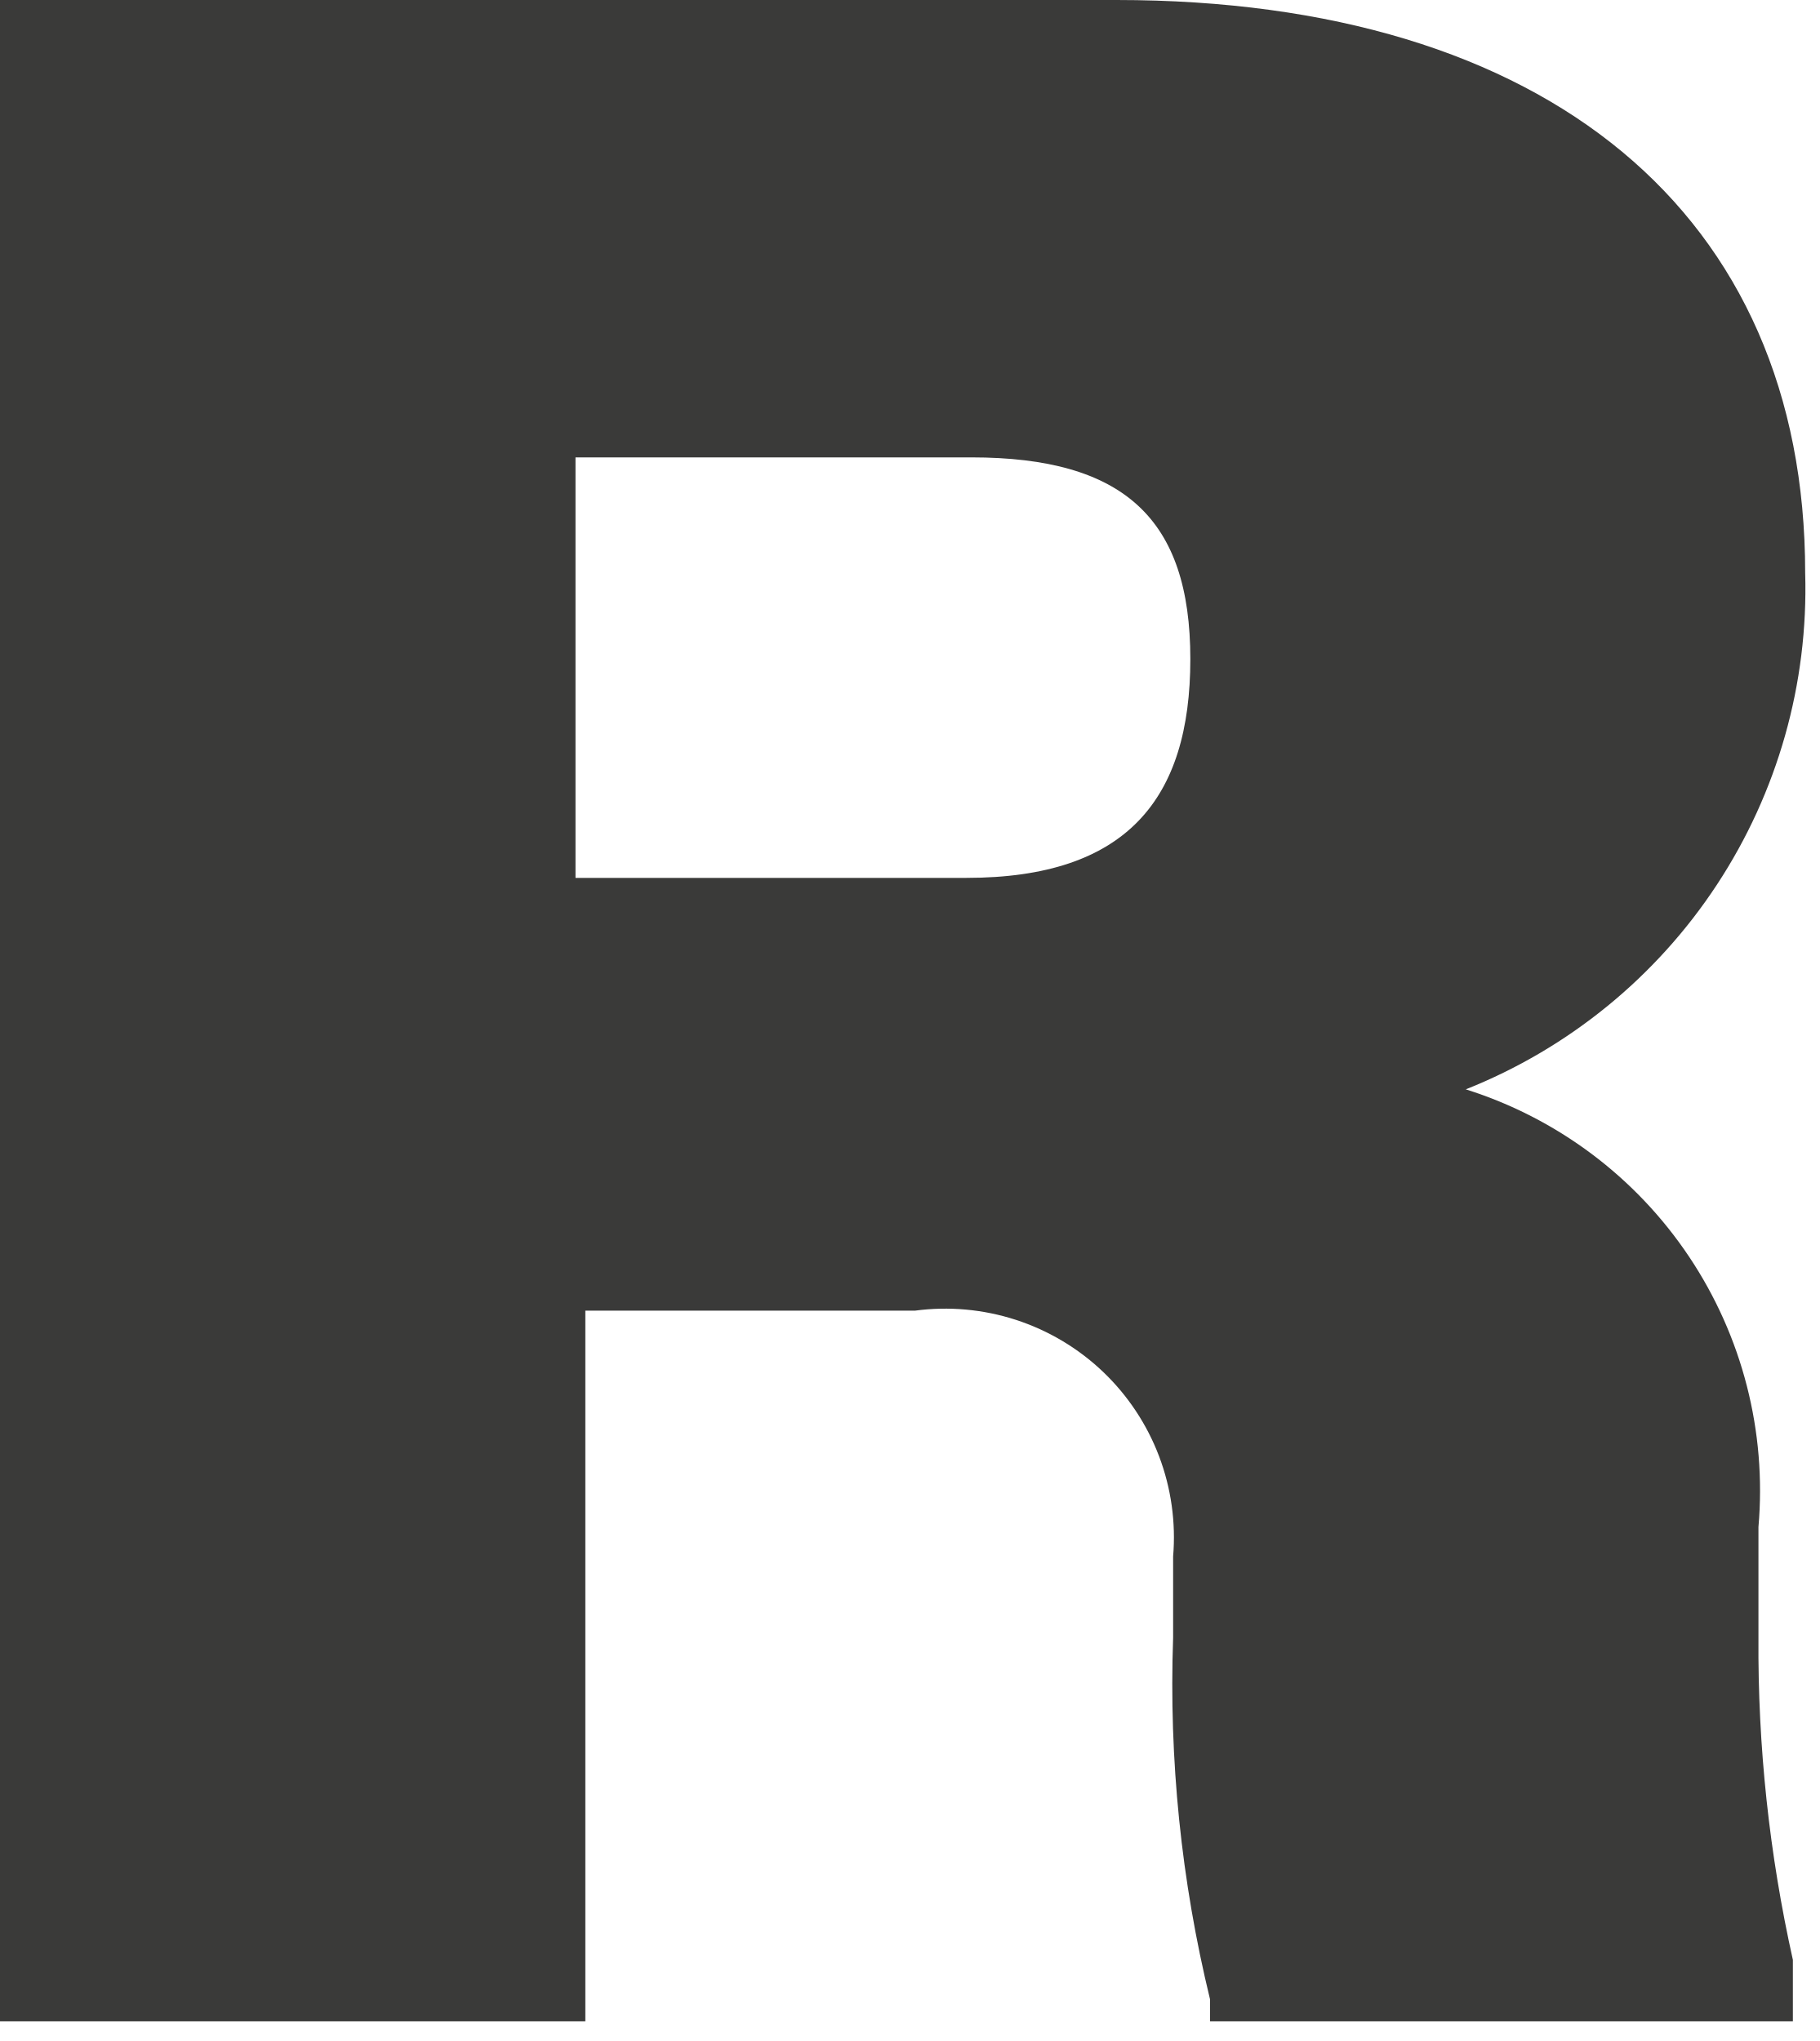
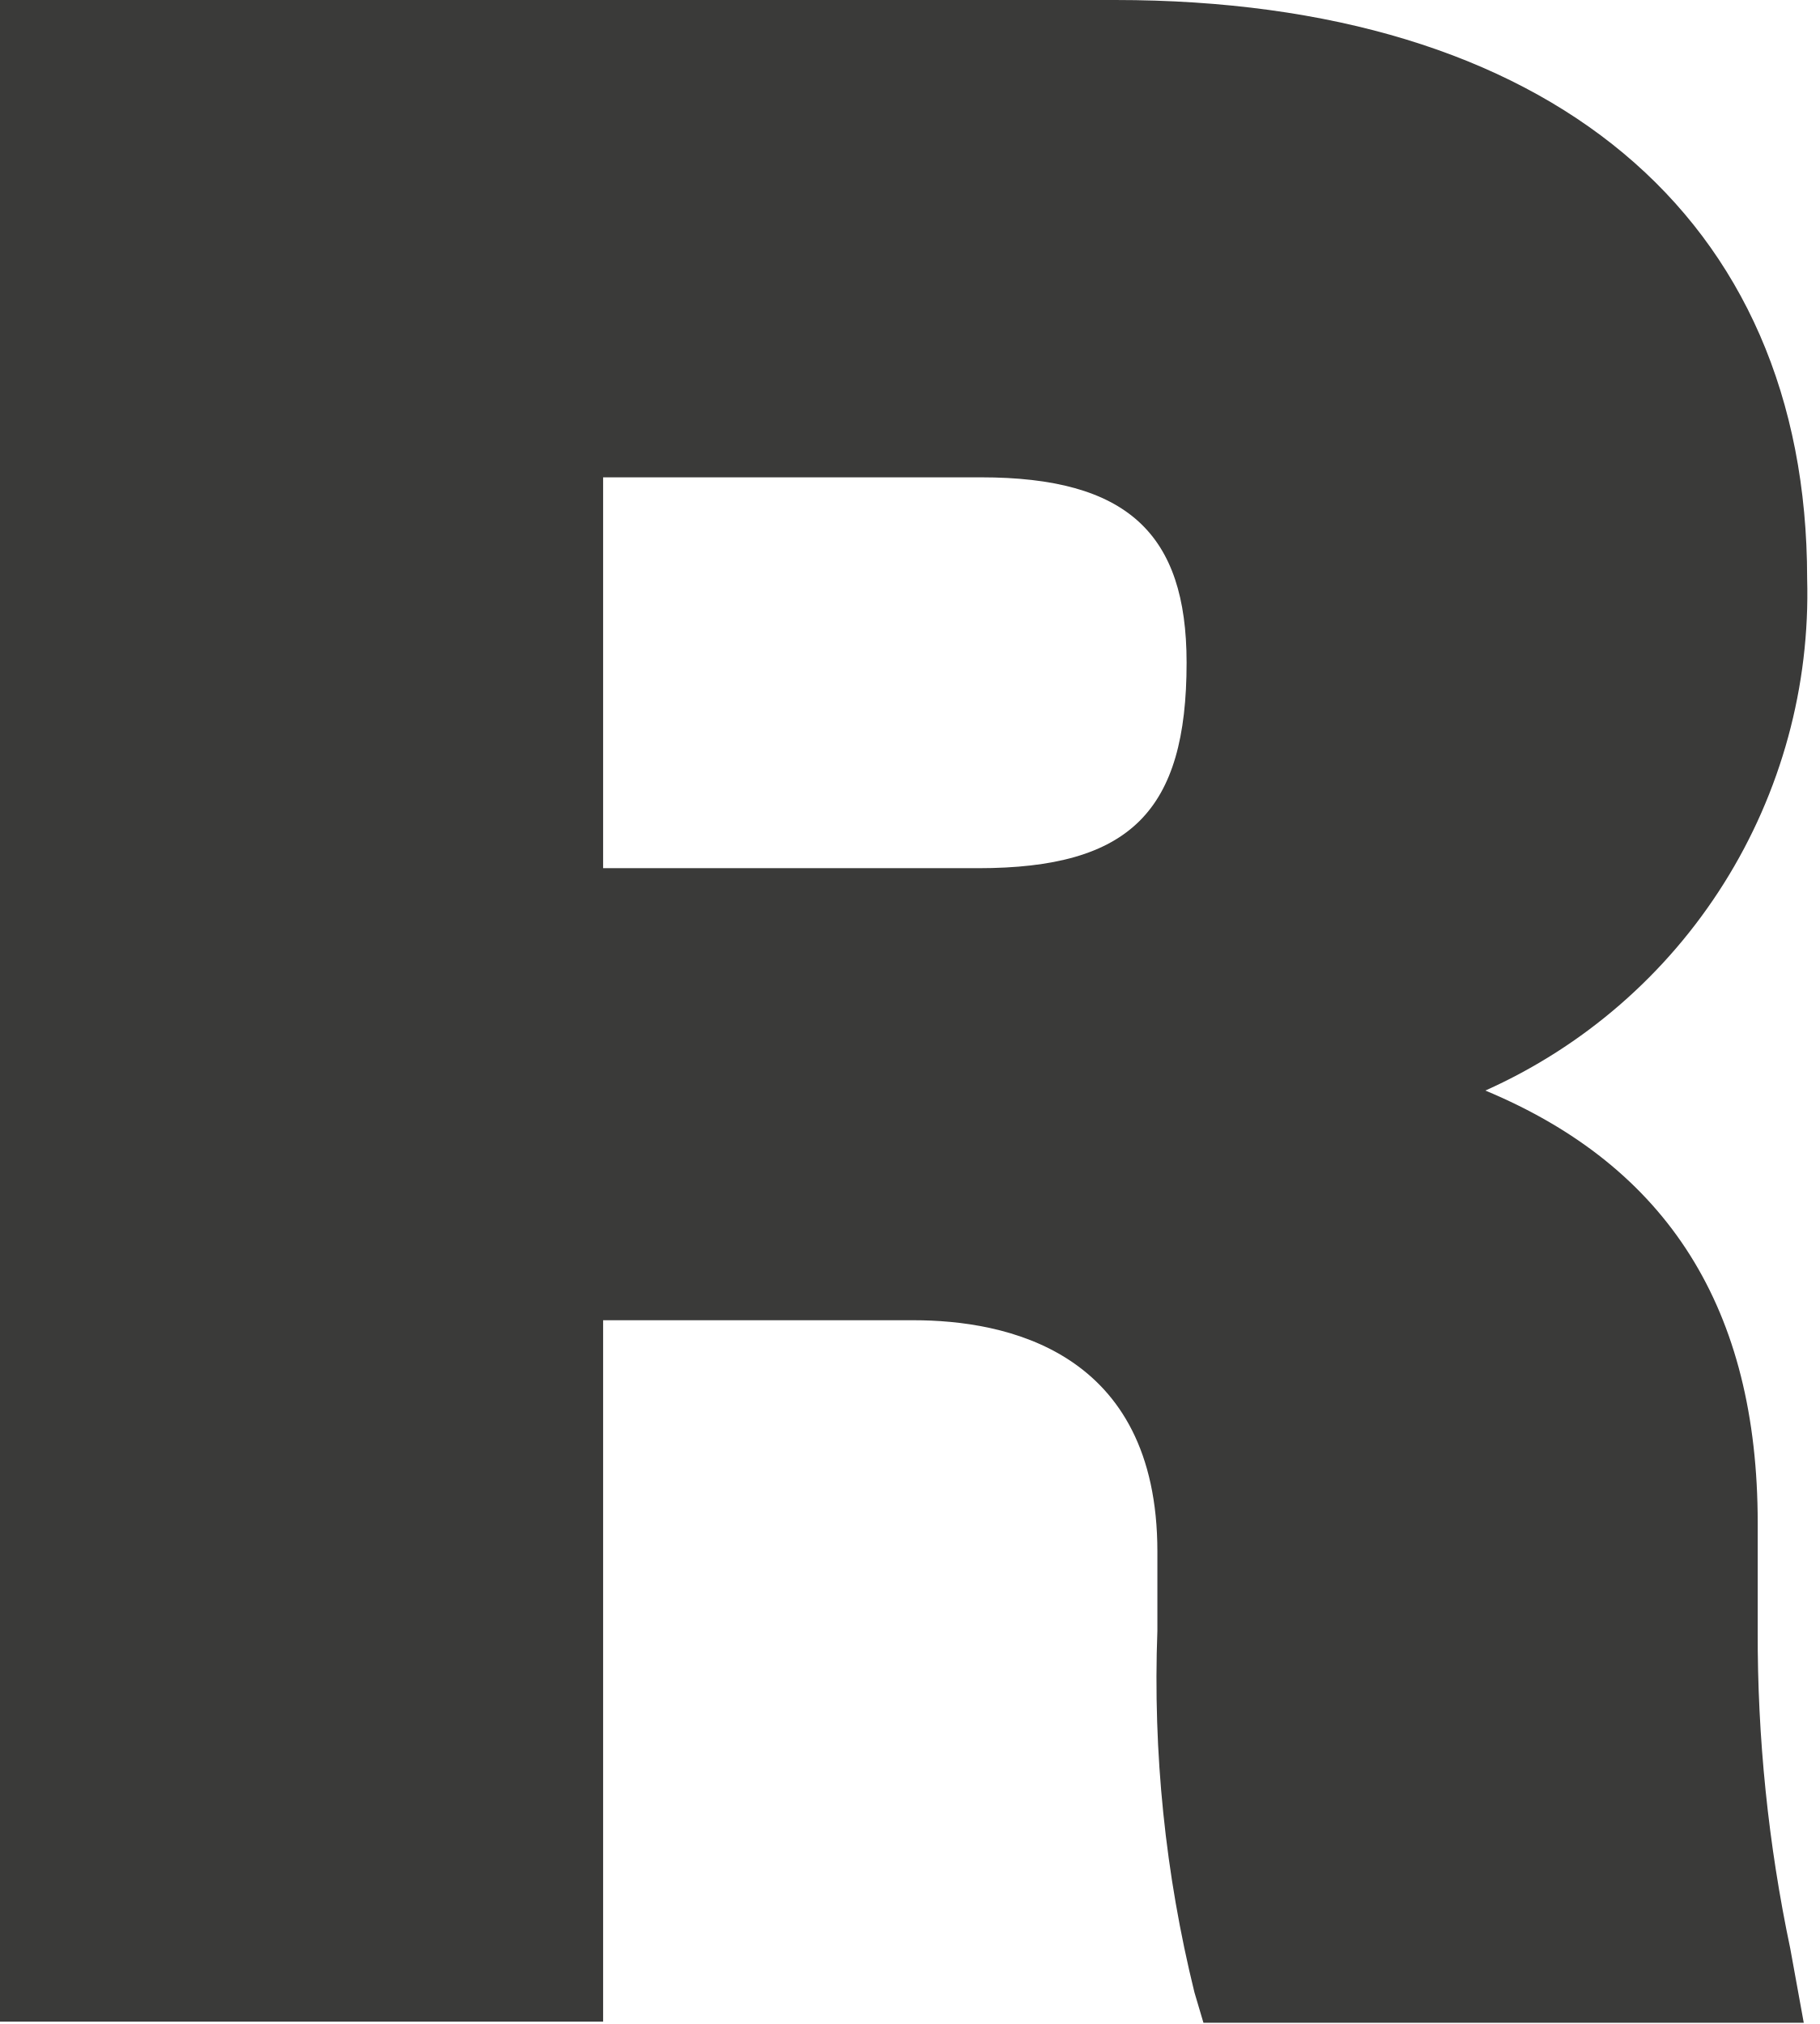
- <svg xmlns="http://www.w3.org/2000/svg" width="74" height="83" viewBox="0 0 74 83" fill="none">
-   <path d="M73.4 23.3C73.4 8.7 62.9 0 45.4 0H0V82.2H23.8V53.3H37.2C38.579 53.116 39.982 53.243 41.306 53.673C42.629 54.103 43.839 54.824 44.847 55.783C45.854 56.743 46.634 57.917 47.128 59.218C47.621 60.518 47.817 61.914 47.7 63.3V66.6C47.525 71.546 48.03 76.492 49.2 81.3V82.2H72.9V79.7C71.94 75.4 71.47 71.006 71.5 66.6V62.1C71.839 58.221 70.844 54.343 68.681 51.107C66.517 47.87 63.313 45.469 59.6 44.3C63.777 42.639 67.343 39.733 69.812 35.976C72.281 32.219 73.533 27.794 73.4 23.3ZM23.4 18.6H39.5C45.7 18.6 48.4 21.1 48.4 26.8C48.4 32.5 45.8 35.7 39.3 35.7H23.4V18.6Z" fill="#3A3A39" />
+ <svg xmlns="http://www.w3.org/2000/svg" width="98" height="109" viewBox="0 0 98 109" fill="none">
+   <path d="M97.32 31.149C97.32 11.643 83.378 0 60.061 0H0V108.872H32.48V71.1H49.204C54.103 71.1 62.329 72.702 62.329 83.559V87.823C62.083 94.377 62.755 100.932 64.325 107.299L64.809 108.933H97.138L96.412 104.941C95.226 99.313 94.638 93.575 94.658 87.823V82.017C94.658 70.525 89.85 62.843 79.991 58.73C85.284 56.363 89.756 52.479 92.84 47.569C95.925 42.66 97.484 36.945 97.32 31.149ZM32.48 25.706H52.833C60.696 25.706 63.902 28.73 63.902 35.686C63.902 43.67 60.878 46.755 52.682 46.755H32.48V25.706Z" fill="#3A3A39" />
</svg>
